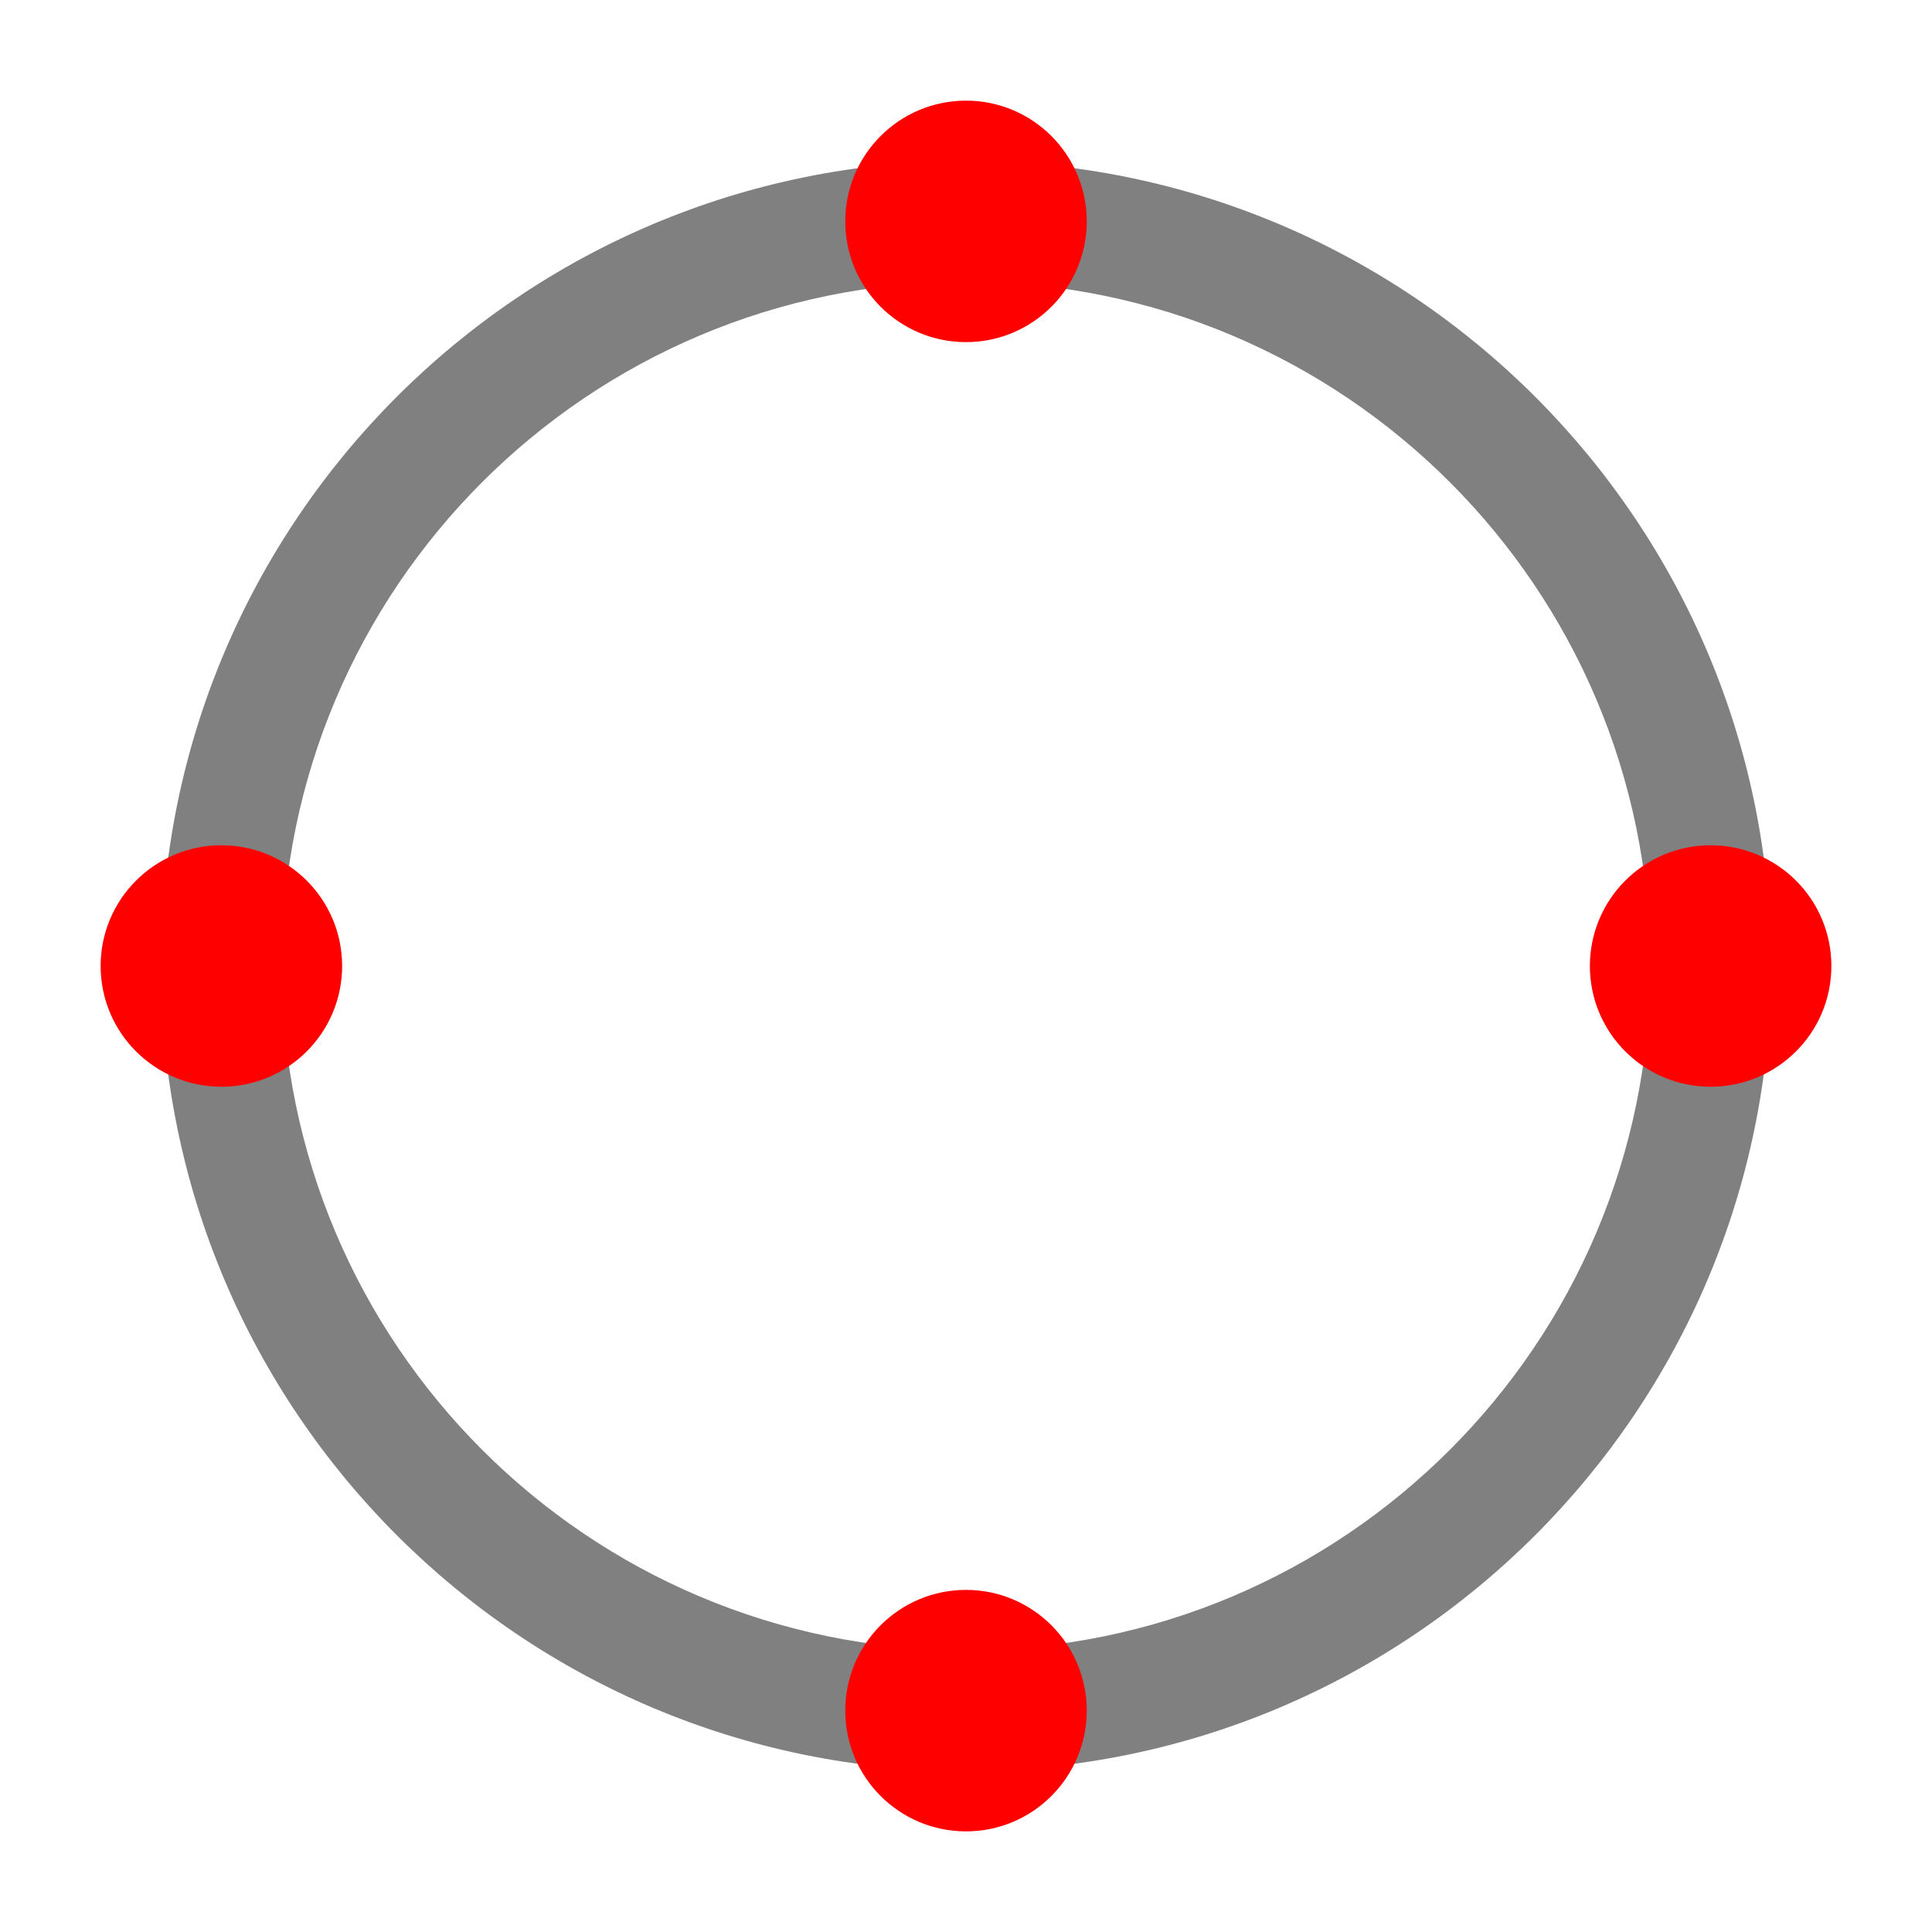
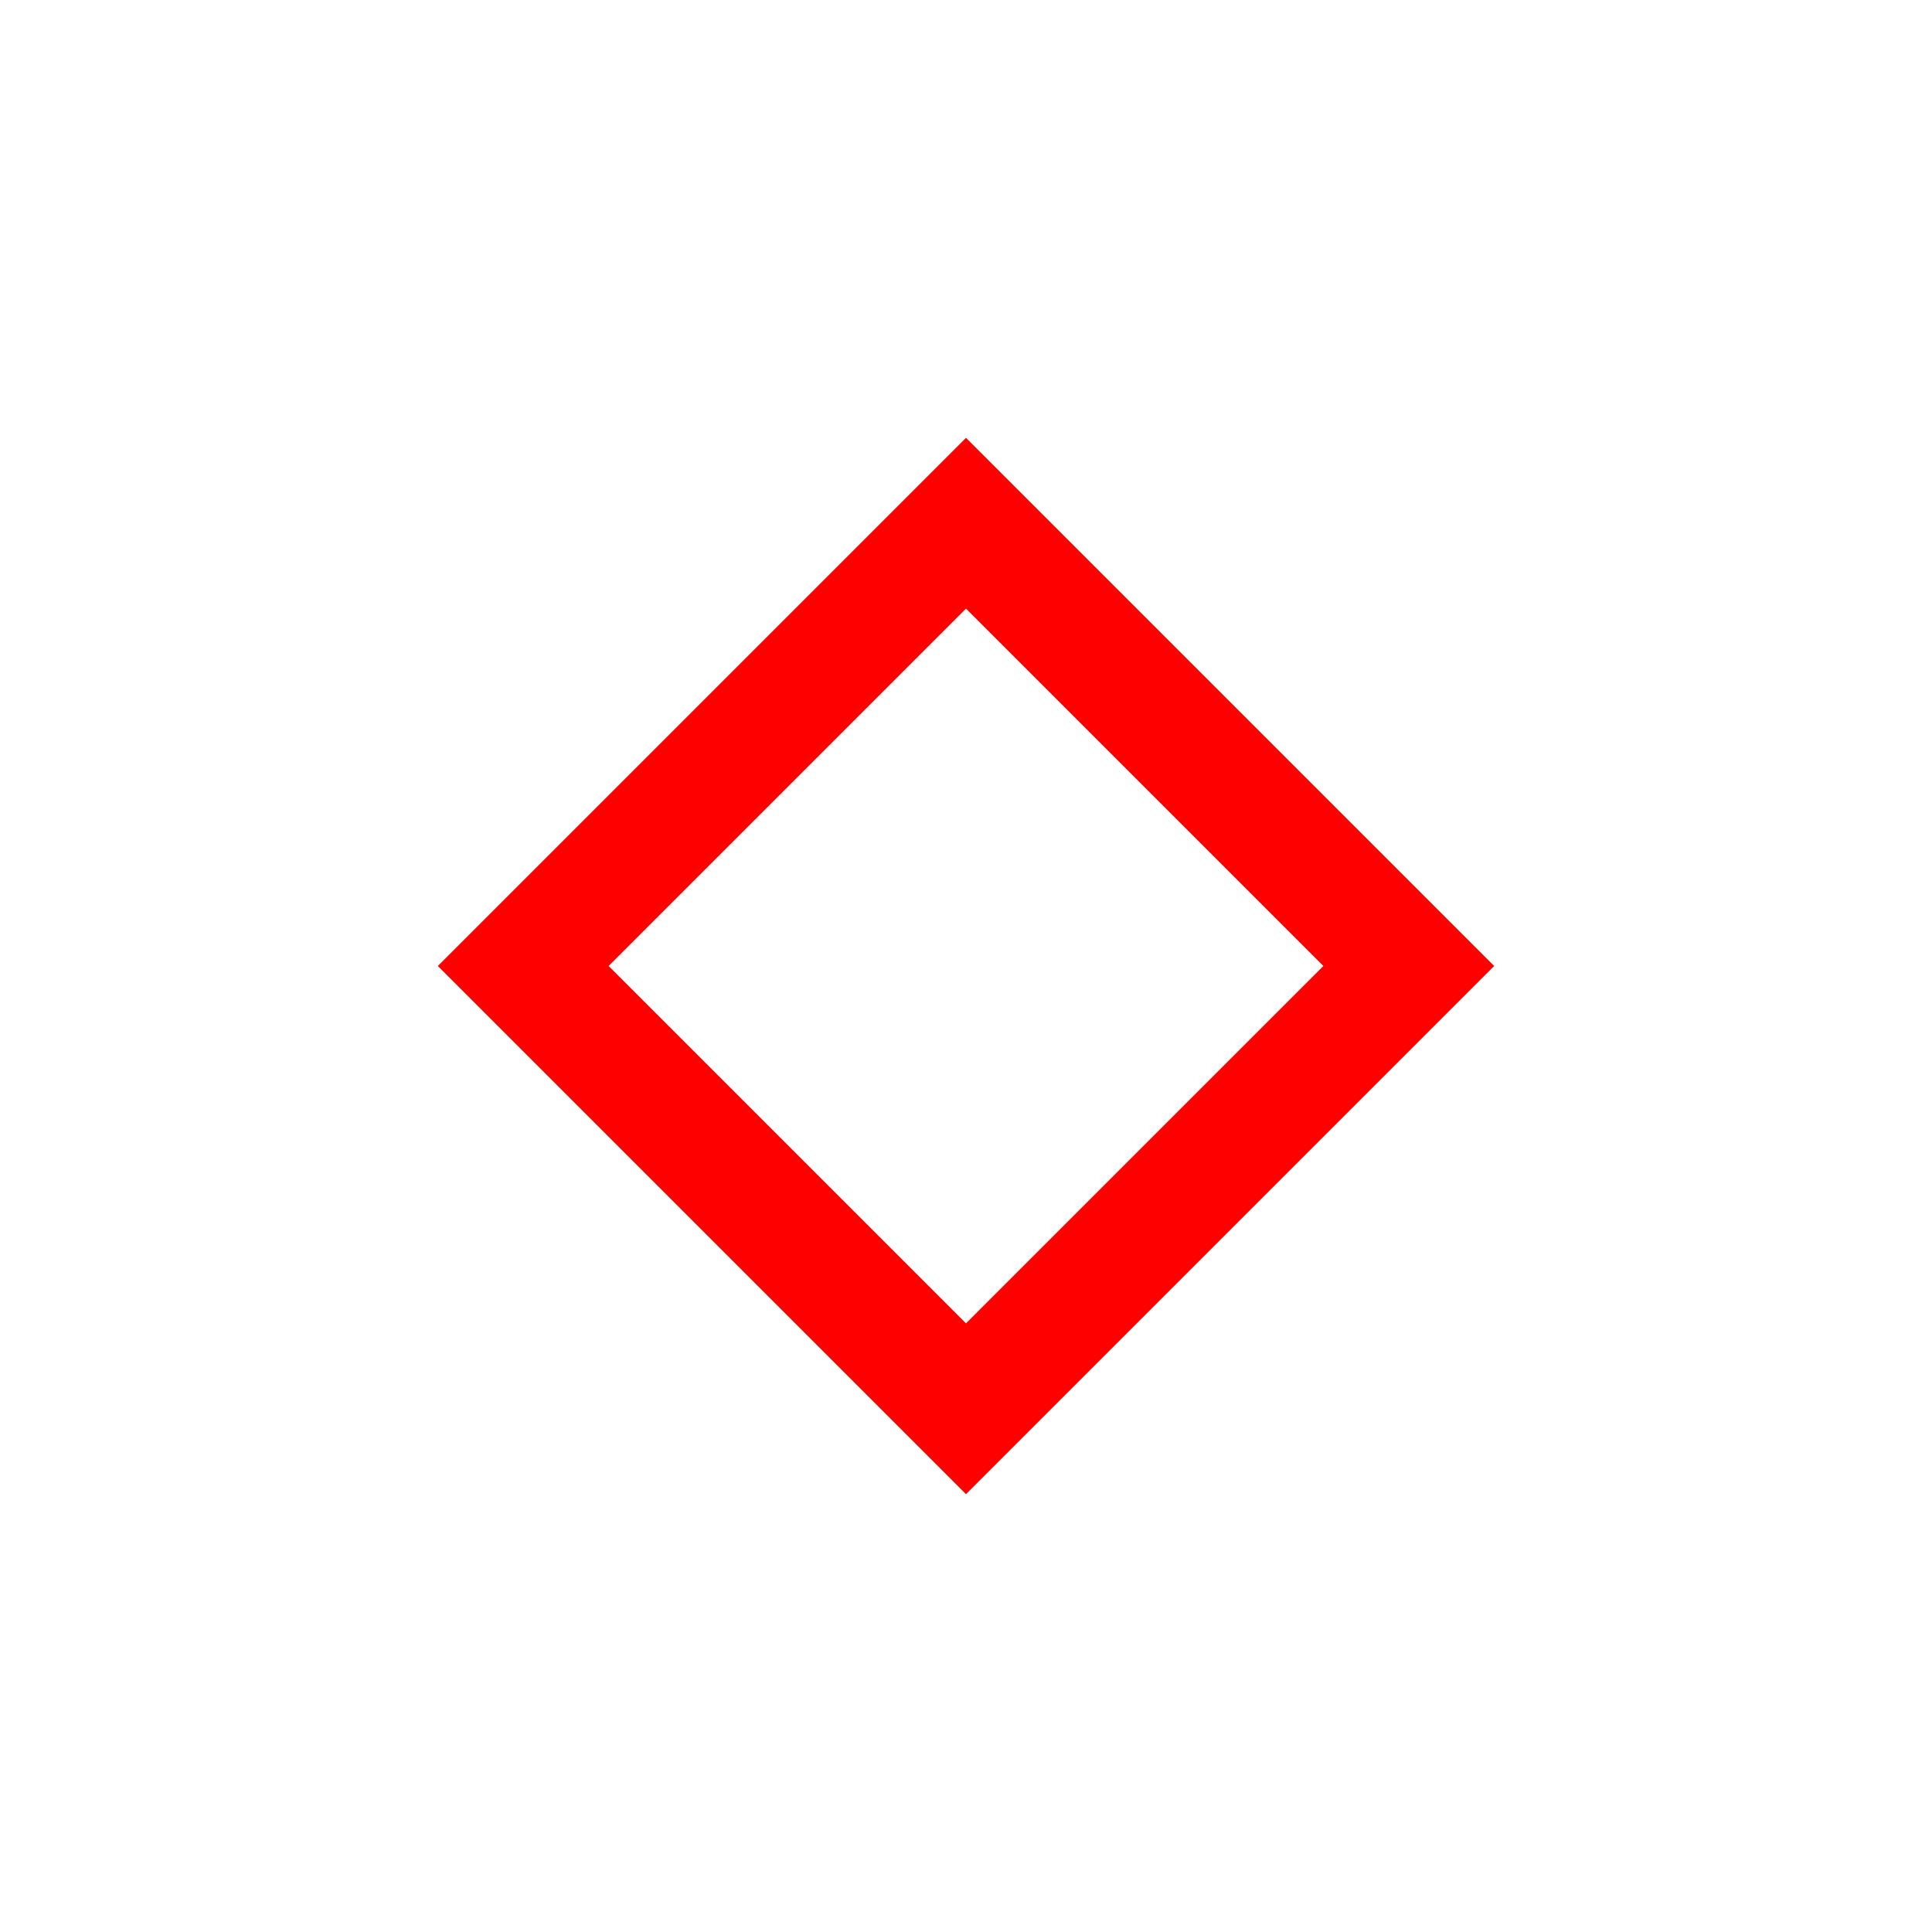
- <svg xmlns="http://www.w3.org/2000/svg" width="96" height="96" id="svg4874" version="1.1" viewBox="0 0 96 96">
-   <defs id="defs4876" />
-   <g id="layer1" transform="translate(67.85715,-78.50504)">
-     <g transform="matrix(0,-1,-1,0,373.5051,516.505)" id="g4845" style="display:inline">
-       <g transform="matrix(-0.9996045,0,0,1,575.943,-611)" id="g4778">
-         <g transform="matrix(-1,0,0,1,576,611)" id="g4780" style="display:inline">
-           <rect style="color:#000000;display:inline;overflow:visible;visibility:visible;fill:none;stroke:none;stroke-width:4;marker:none;enable-background:accumulate" id="rect4782" width="96.038" height="96" x="-438.002" y="345.362" transform="scale(-1,1)" />
-           <path style="opacity:1;fill:#808080;fill-opacity:1;stroke:none" d="M 48 8 C 25.909 8 8 25.909 8 48 C 8 70.091 25.909 88 48 88 C 70.091 88 88 70.091 88 48 C 88 25.909 70.091 8 48 8 z M 48 14 C 66.778 14 82 29.222 82 48 C 82 66.778 66.778 82 48 82 C 29.222 82 14 66.778 14 48 C 14 29.222 29.222 14 48 14 z " transform="matrix(0,-1,-1.000396,0,438.0025,441.3622)" id="path3027" />
-           <ellipse style="fill:#ff0000;fill-opacity:1;stroke:none;display:inline" id="path3005-1-1" transform="matrix(0,-1,-1,0,4.8971378e-7,37)" cx="-393.362" cy="-389.983" rx="6" ry="6.002" d="m -387.362,-389.983 c 0,3.315 -2.686,6.002 -6,6.002 -3.314,0 -6,-2.687 -6,-6.002 0,-3.315 2.686,-6.002 6,-6.002 3.314,0 6,2.687 6,6.002 z" />
-           <ellipse style="fill:#ff0000;fill-opacity:1;stroke:none;display:inline" id="path3005-1" transform="matrix(0,-1,-1,0,4.8971378e-7,-37)" cx="-393.362" cy="-389.983" rx="6" ry="6.002" d="m -387.362,-389.983 c 0,3.315 -2.686,6.002 -6,6.002 -3.314,0 -6,-2.687 -6,-6.002 0,-3.315 2.686,-6.002 6,-6.002 3.314,0 6,2.687 6,6.002 z" />
-           <ellipse style="fill:#ff0000;fill-opacity:1;stroke:none;display:inline" id="path3005-1-7" transform="matrix(0,-1,-1,0,37.01464,2.8652344e-6)" cx="-393.362" cy="-389.983" rx="6" ry="6.002" d="m -387.362,-389.983 c 0,3.315 -2.686,6.002 -6,6.002 -3.314,0 -6,-2.687 -6,-6.002 0,-3.315 2.686,-6.002 6,-6.002 3.314,0 6,2.687 6,6.002 z" />
-           <ellipse style="fill:#ff0000;fill-opacity:1;stroke:none;display:inline" id="path3005-1-4" transform="matrix(0,-1,-1,0,-37.01464,2.8652344e-6)" cx="-393.362" cy="-389.983" rx="6" ry="6.002" d="m -387.362,-389.983 c 0,3.315 -2.686,6.002 -6,6.002 -3.314,0 -6,-2.687 -6,-6.002 0,-3.315 2.686,-6.002 6,-6.002 3.314,0 6,2.687 6,6.002 z" />
-         </g>
-       </g>
-     </g>
-   </g>
+ <svg xmlns="http://www.w3.org/2000/svg" width="96" height="96" viewBox="0 0 96 96">
+   <polygon points="48,26 70,48 48,70 26,48" fill="none" stroke="#ff0000" stroke-width="6" stroke-linejoin="miter" />
</svg>
